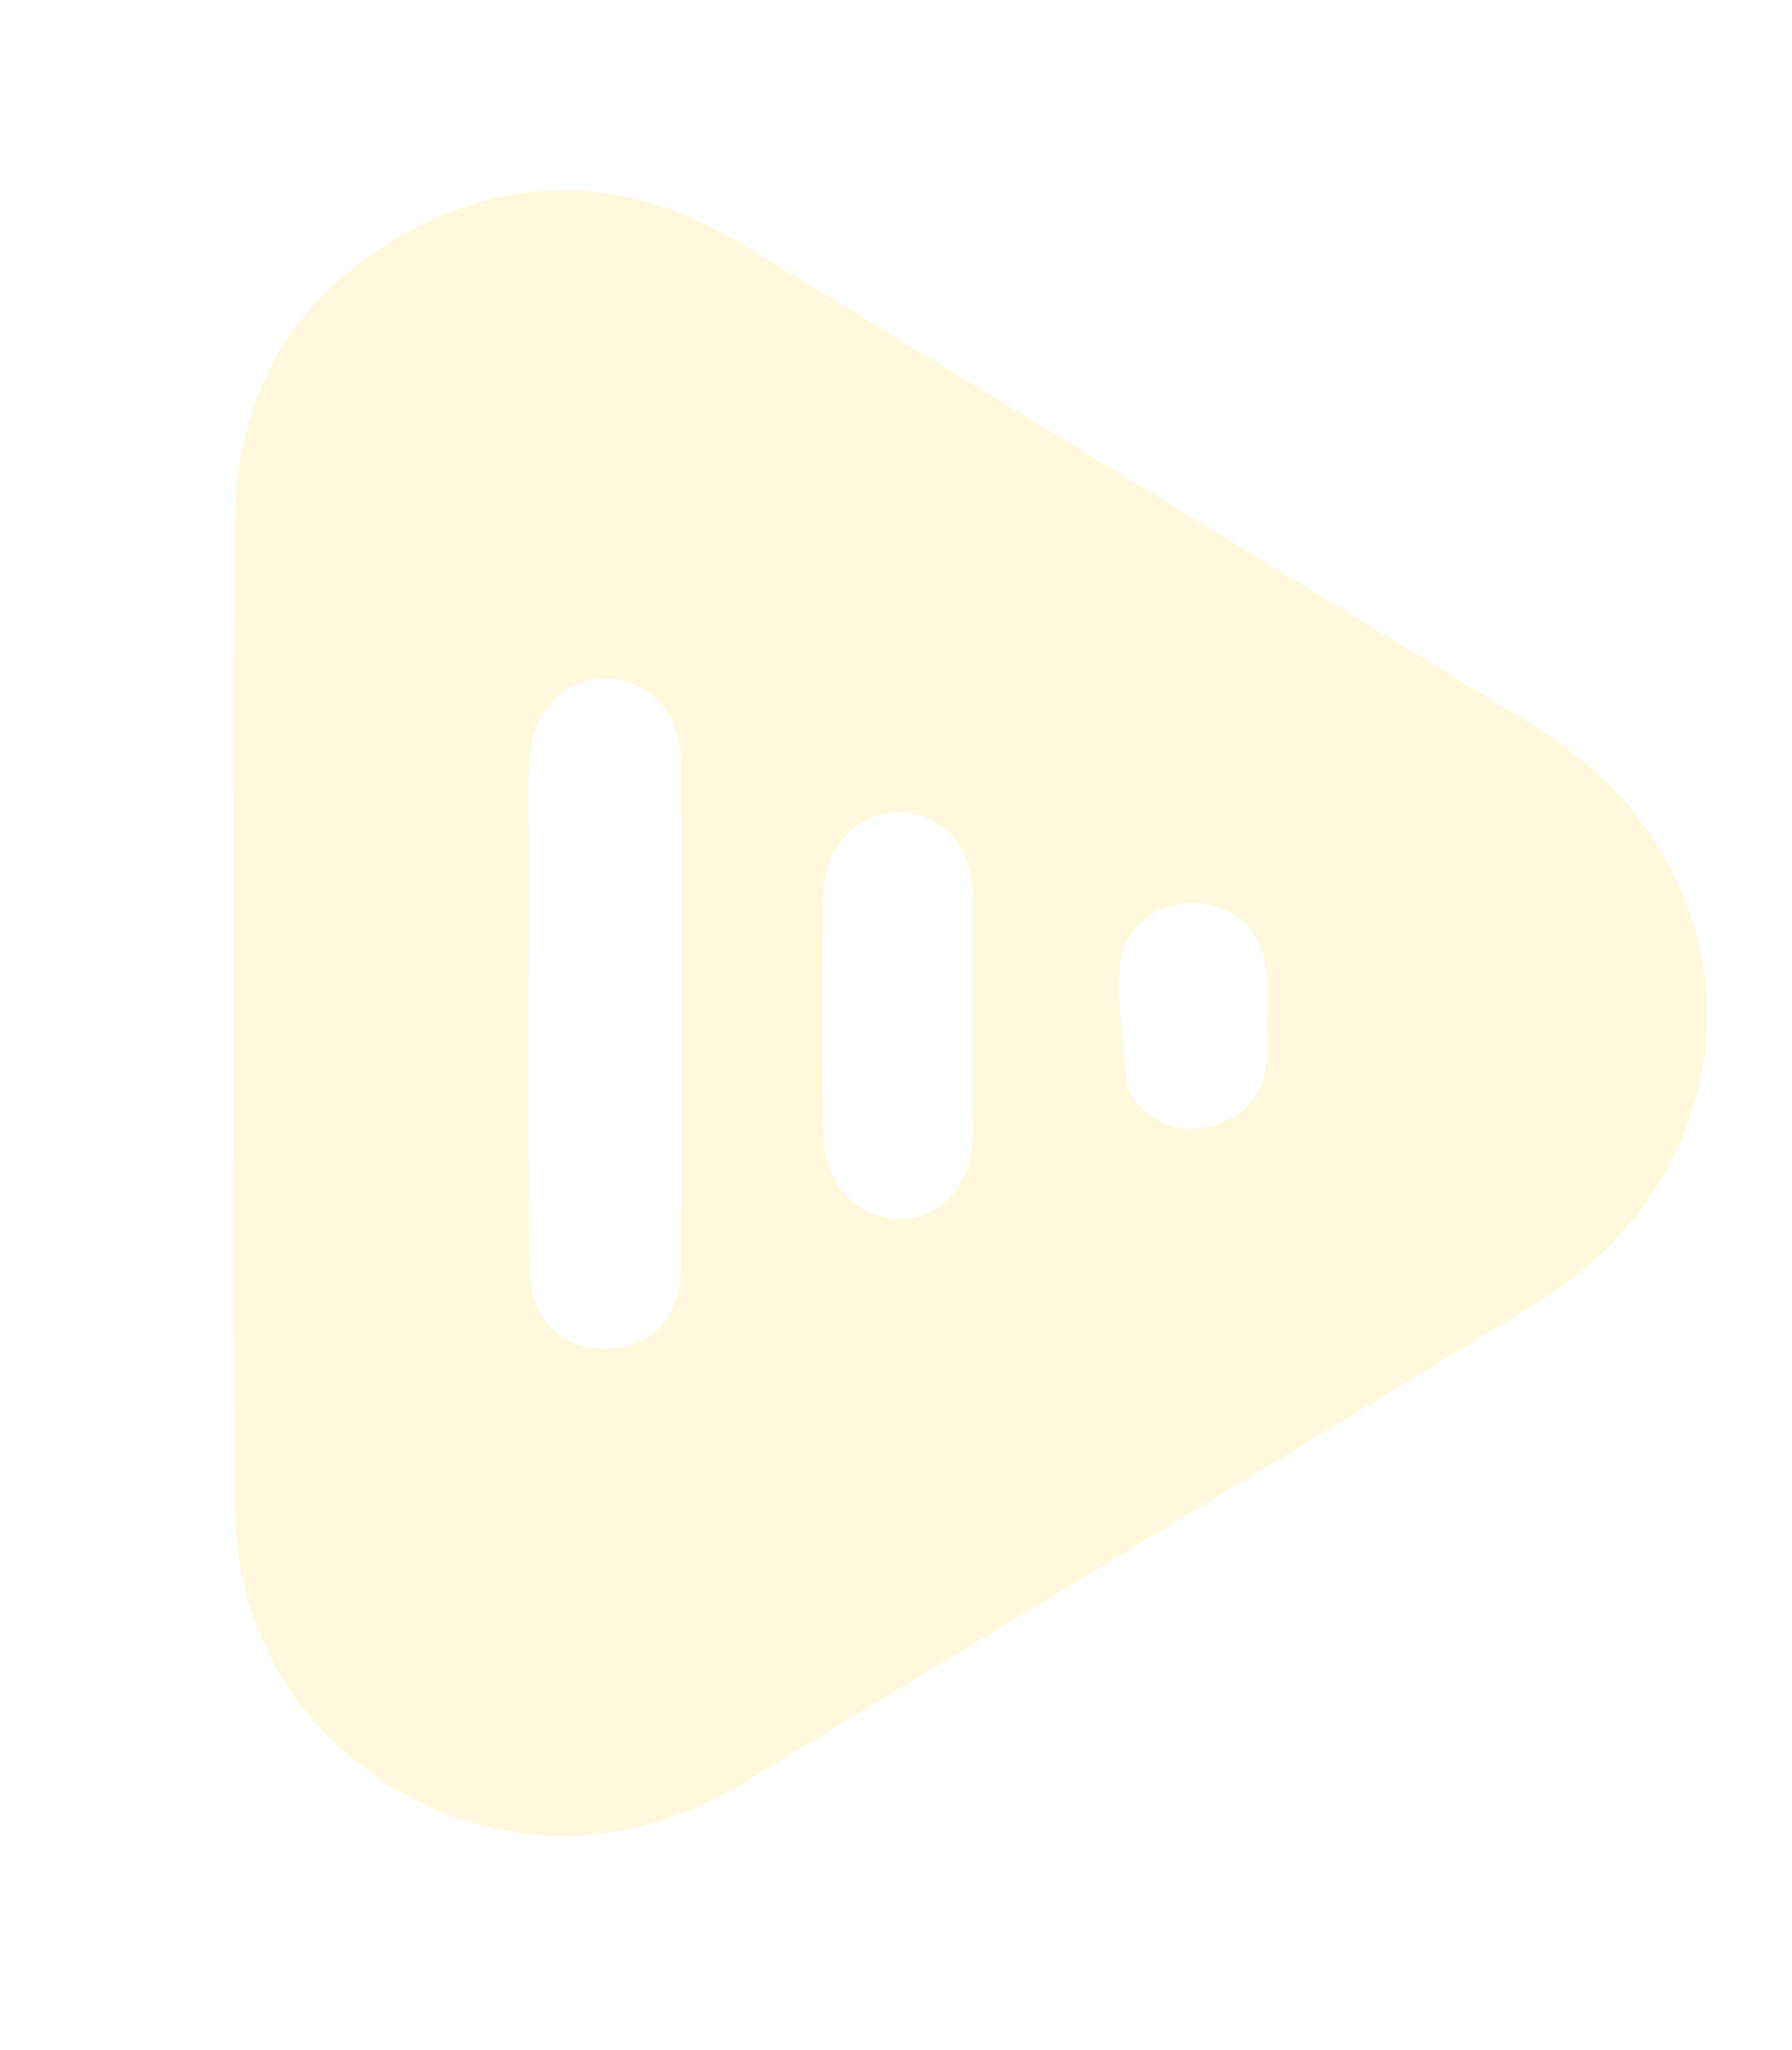
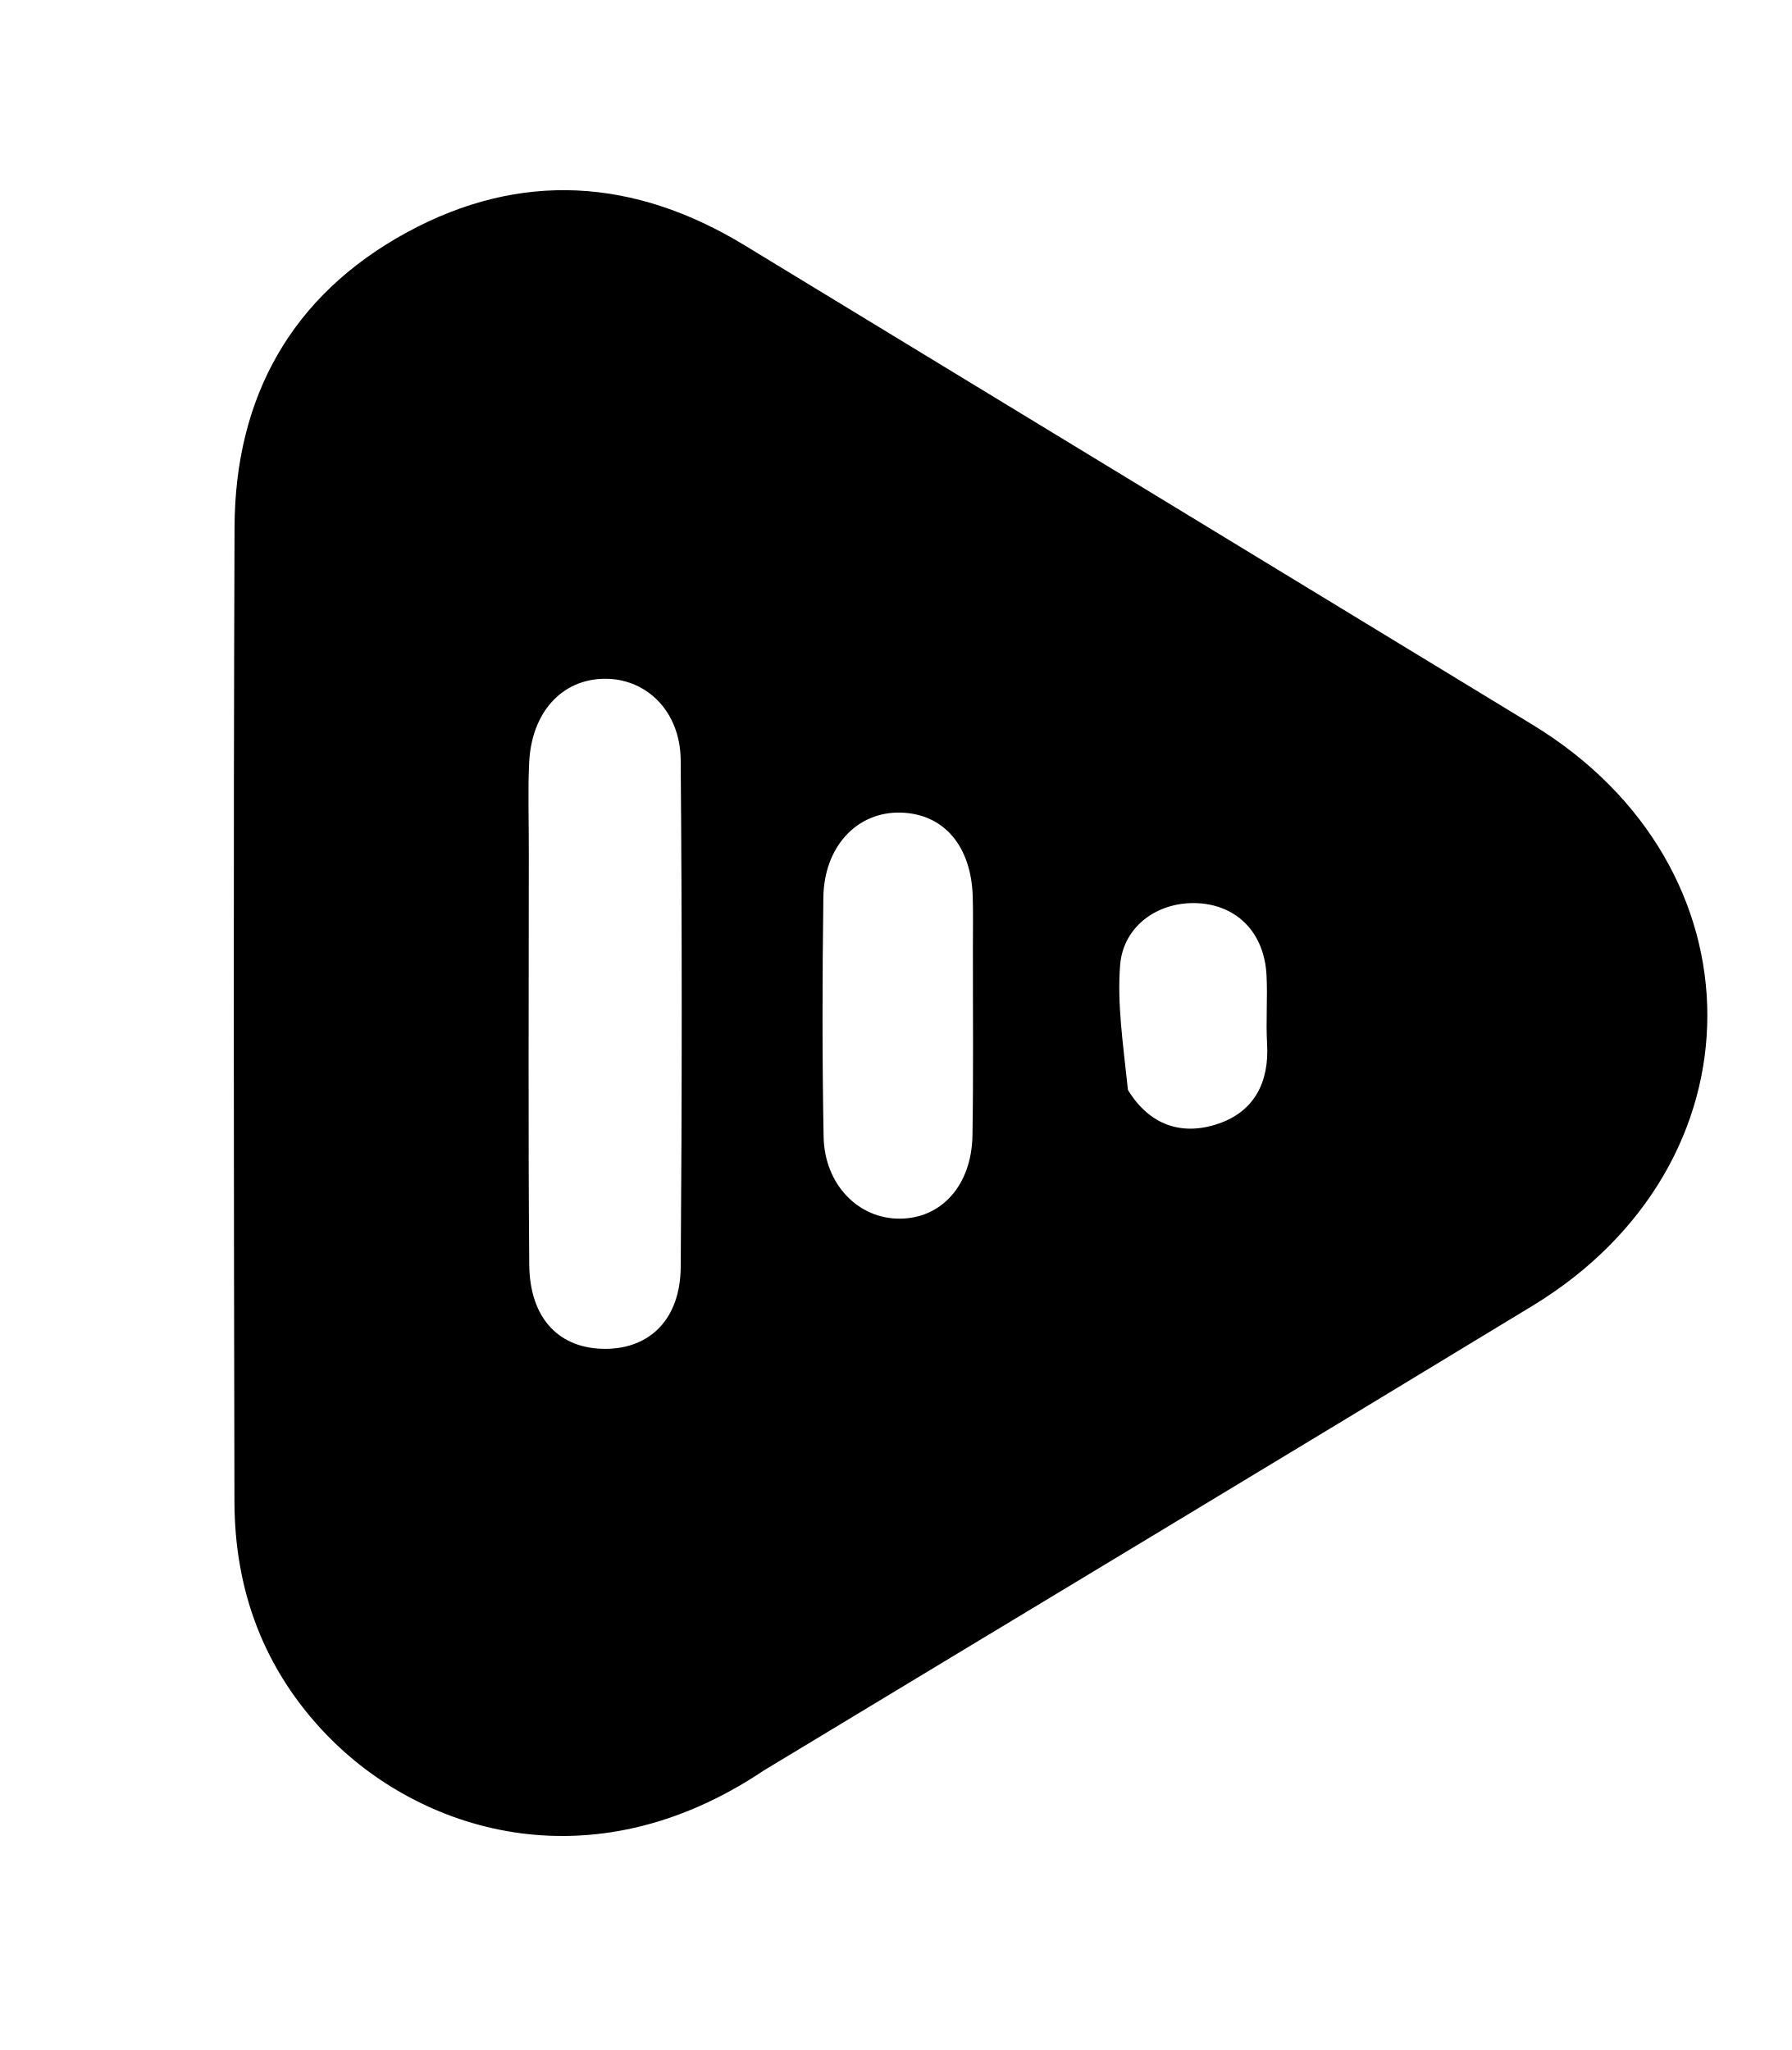
<svg xmlns="http://www.w3.org/2000/svg" version="1.1" id="Layer_1" x="0px" y="0px" width="100%" viewBox="0 0 194 222" enable-background="new 0 0 194 222" xml:space="preserve">
  <path fill="transparent" opacity="1" stroke="none" d=" M100,223   C66.686,223 33.873,223 1.03,223   C1.03,149.064 1.03,75.128 1.03,1.096   C65.563,1.096 130.127,1.096 194.845,1.096   C194.845,75 194.845,149 194.845,223   C163.462,223 131.981,223 100,223  M83.027,191.523   C110.667,174.823 138.341,158.179 165.937,141.406   C191.186,126.06 191.154,93.843 165.942,78.487   C137.507,61.167 109.055,43.877 80.617,26.562   C68.691,19.301 56.365,18.469 44.08,25.151   C31.59,31.944 25.446,42.974 25.395,57.103   C25.266,92.261 25.311,127.419 25.384,162.577   C25.403,172.274 28.576,180.84 35.412,187.919   C45.266,198.125 63.745,204.456 83.027,191.523  z" />
-   <path fill="#fff8dc" opacity="1" stroke="none" d=" M82.718,191.719   C63.745,204.456 45.266,198.125 35.412,187.919   C28.576,180.84 25.403,172.274 25.384,162.577   C25.311,127.419 25.266,92.261 25.395,57.103   C25.446,42.974 31.59,31.944 44.08,25.151   C56.365,18.469 68.691,19.301 80.617,26.562   C109.055,43.877 137.507,61.167 165.942,78.487   C191.154,93.843 191.186,126.06 165.937,141.406   C138.341,158.179 110.667,174.823 82.718,191.719  M57.258,92.523   C57.26,107.331 57.179,122.141 57.304,136.948   C57.354,142.82 60.581,146.113 65.621,146.069   C70.415,146.026 73.66,142.811 73.704,137.218   C73.846,118.916 73.854,100.612 73.701,82.311   C73.657,76.988 69.951,73.433 65.395,73.506   C60.828,73.58 57.569,77.131 57.297,82.551   C57.147,85.539 57.263,88.54 57.258,92.523  M105.341,102.55   C105.337,100.723 105.378,98.895 105.322,97.07   C105.154,91.576 102.16,88.117 97.517,87.999   C92.814,87.879 89.222,91.657 89.149,97.19   C89.035,105.823 89.016,114.461 89.176,123.093   C89.271,128.267 92.921,131.981 97.403,131.973   C101.937,131.964 105.203,128.353 105.293,122.964   C105.402,116.489 105.333,110.012 105.341,102.55  M122.128,118.035   C124.446,121.831 127.943,123.06 131.951,121.677   C135.812,120.346 137.435,117.184 137.194,113.045   C137.05,110.569 137.261,108.073 137.132,105.595   C136.894,101.041 133.985,98.05 129.737,97.812   C125.485,97.573 121.629,100.208 121.283,104.499   C120.944,108.715 121.598,113.011 122.128,118.035  z" />
+   <path fill="currentColor" opacity="1" stroke="none" d=" M82.718,191.719   C63.745,204.456 45.266,198.125 35.412,187.919   C28.576,180.84 25.403,172.274 25.384,162.577   C25.311,127.419 25.266,92.261 25.395,57.103   C25.446,42.974 31.59,31.944 44.08,25.151   C56.365,18.469 68.691,19.301 80.617,26.562   C109.055,43.877 137.507,61.167 165.942,78.487   C191.154,93.843 191.186,126.06 165.937,141.406   C138.341,158.179 110.667,174.823 82.718,191.719  M57.258,92.523   C57.26,107.331 57.179,122.141 57.304,136.948   C57.354,142.82 60.581,146.113 65.621,146.069   C70.415,146.026 73.66,142.811 73.704,137.218   C73.846,118.916 73.854,100.612 73.701,82.311   C73.657,76.988 69.951,73.433 65.395,73.506   C60.828,73.58 57.569,77.131 57.297,82.551   C57.147,85.539 57.263,88.54 57.258,92.523  M105.341,102.55   C105.337,100.723 105.378,98.895 105.322,97.07   C105.154,91.576 102.16,88.117 97.517,87.999   C92.814,87.879 89.222,91.657 89.149,97.19   C89.035,105.823 89.016,114.461 89.176,123.093   C89.271,128.267 92.921,131.981 97.403,131.973   C101.937,131.964 105.203,128.353 105.293,122.964   C105.402,116.489 105.333,110.012 105.341,102.55  M122.128,118.035   C124.446,121.831 127.943,123.06 131.951,121.677   C135.812,120.346 137.435,117.184 137.194,113.045   C137.05,110.569 137.261,108.073 137.132,105.595   C136.894,101.041 133.985,98.05 129.737,97.812   C125.485,97.573 121.629,100.208 121.283,104.499   C120.944,108.715 121.598,113.011 122.128,118.035  z" />
  <path fill="transparent" opacity="1" stroke="none" d=" M57.259,92.029   C57.263,88.54 57.147,85.539 57.297,82.551   C57.569,77.131 60.828,73.58 65.395,73.506   C69.951,73.433 73.657,76.988 73.701,82.311   C73.854,100.612 73.846,118.916 73.704,137.218   C73.66,142.811 70.415,146.026 65.621,146.069   C60.581,146.113 57.354,142.82 57.304,136.948   C57.179,122.141 57.26,107.331 57.259,92.029  z" />
  <path fill="transparent" opacity="1" stroke="none" d=" M105.341,103.043   C105.333,110.012 105.402,116.489 105.293,122.964   C105.203,128.353 101.937,131.964 97.403,131.973   C92.921,131.981 89.271,128.267 89.176,123.093   C89.016,114.461 89.035,105.823 89.149,97.19   C89.222,91.657 92.814,87.879 97.517,87.999   C102.16,88.117 105.154,91.576 105.322,97.07   C105.378,98.895 105.337,100.723 105.341,103.043  z" />
  <path fill="transparent" opacity="1" stroke="none" d=" M121.972,117.653   C121.598,113.011 120.944,108.715 121.283,104.499   C121.629,100.208 125.485,97.573 129.737,97.812   C133.985,98.05 136.894,101.041 137.132,105.595   C137.261,108.073 137.05,110.569 137.194,113.045   C137.435,117.184 135.812,120.346 131.951,121.677   C127.943,123.06 124.446,121.831 121.972,117.653  z" />
</svg>
